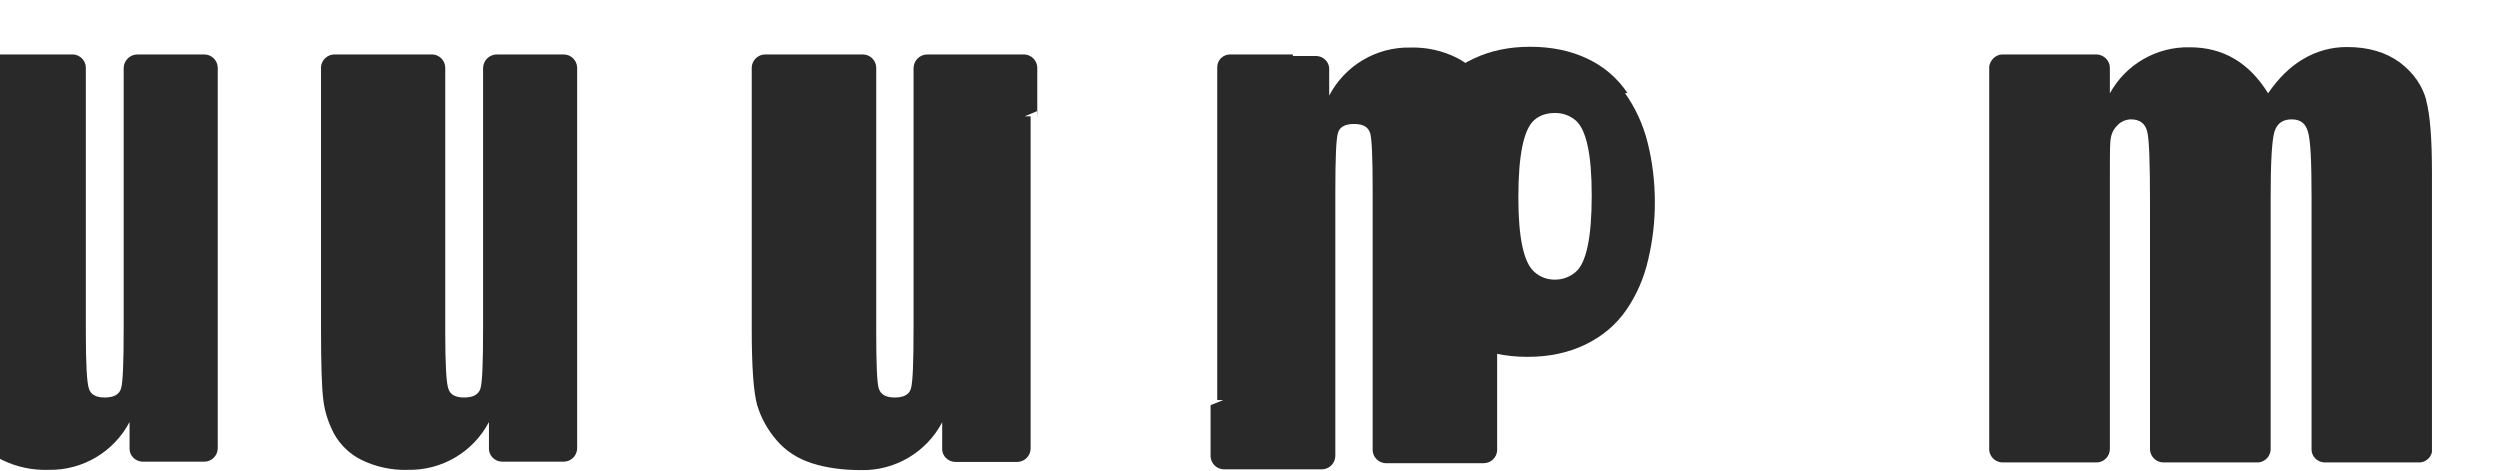
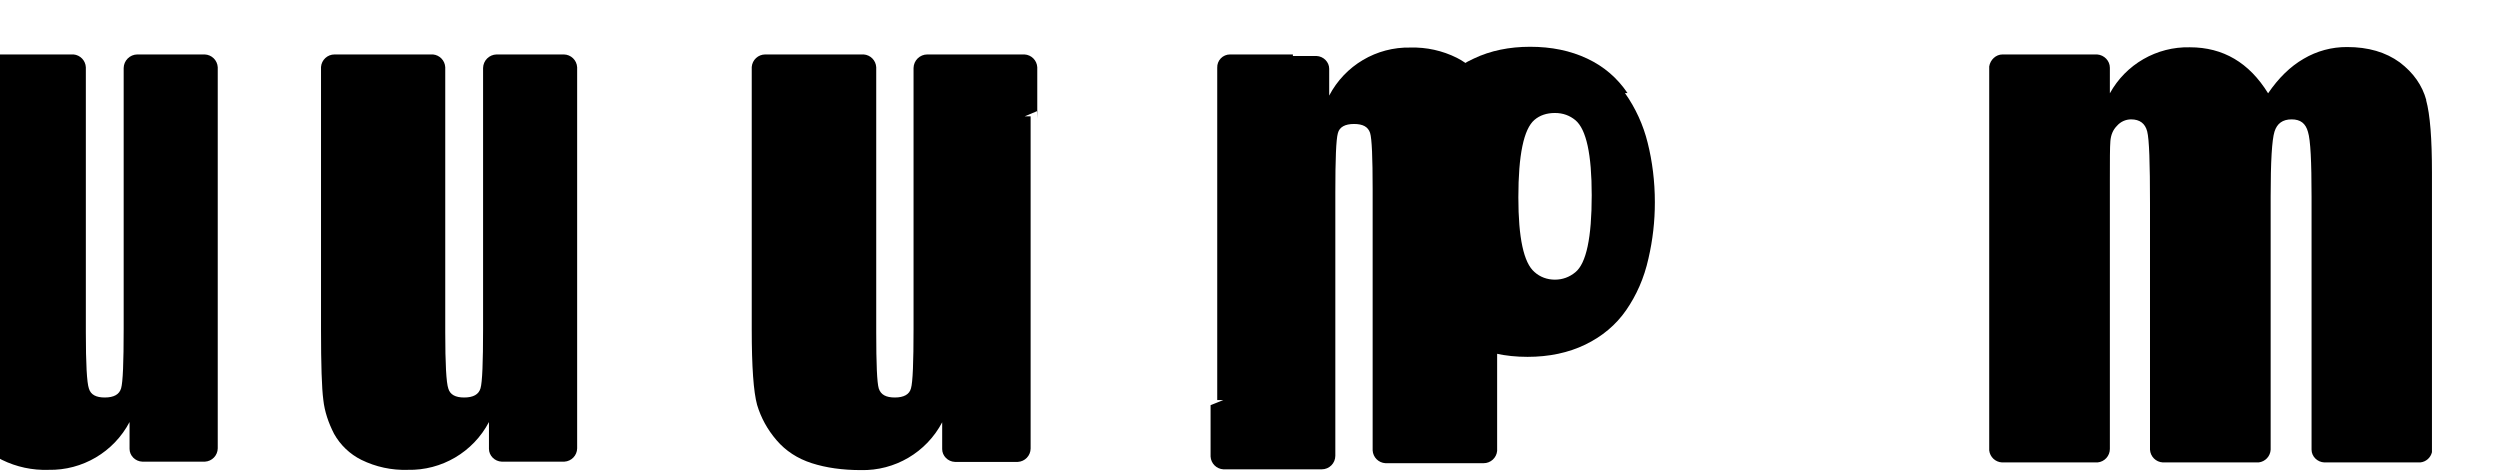
<svg xmlns="http://www.w3.org/2000/svg" viewBox="0 0 978 184" fill="none">
-   <path fill="#292929" d="M949.18 39.2c-1.6-5.8-5-10.7-10.4-14.8-5.5-4-12.3-6-20.6-6a33 33 0 0 0-17 4.6c-5.2 3-9.8 7.5-13.9 13.5-7.4-12-17.6-18-30.6-18a34.8 34.8 0 0 0-31.3 18v-10c0-2.7-2.2-5-5-5.2h-37c-2.6 0-4.8 2.1-5.2 4.7v150.2a5.3 5.3 0 0 0 5 4.7h37.4a5.3 5.3 0 0 0 4.8-5.3V70.3c0-7.7 0-12.7.2-15.1.2-2.4 1-4.4 2.6-6a7.3 7.3 0 0 1 5.5-2.5c3.4 0 5.5 1.6 6.3 4.7.8 3.1 1.1 12.5 1.1 28.1v96.4a5.3 5.3 0 0 0 5 5h37.5a5.3 5.3 0 0 0 4.7-5v-99c0-13.7.5-22.2 1.5-25.4 1-3.2 3.2-4.8 6.7-4.8s5.5 1.6 6.4 4.9c1 3.2 1.4 11.7 1.4 25.3v99c0 2.7 2.3 4.9 5 5h37.5c2.3-.2 4.1-1.9 4.6-4V67.4c0-13-.7-22.5-2.3-28.3l.1.1Z" />
-   <path fill="#292929" d="M232.78 21.3h-38.5a5.4 5.4 0 0 0-5.3 5.3v102.1c0 13-.3 20.8-1 23.2-.7 2.4-2.8 3.6-6.4 3.6-3.4 0-5.5-1.1-6.2-3.5-.8-2.3-1.2-9.7-1.2-22V26.3a5.3 5.3 0 0 0-4.8-5h-38.5a5.3 5.3 0 0 0-5.3 4.9v102.7c0 13.8.3 23 .9 27.5.5 4.6 2 9 4.2 13.3a25 25 0 0 0 10.7 10.2 38.3 38.3 0 0 0 18.1 3.9 35 35 0 0 0 31.8-18.7v10.5c0 2.6 2.2 4.9 5 5h24.5a5.3 5.3 0 0 0 5-5.2V26.3a5.3 5.3 0 0 0-5.2-5h.1Z" />
-   <path fill="#292929" d="M92.18 21.3H53.68a5.4 5.4 0 0 0-5.3 5.3v102.1c0 13-.3 20.8-1 23.2-.7 2.4-2.8 3.6-6.4 3.6-3.4 0-5.5-1.1-6.2-3.5-.8-2.3-1.2-9.7-1.2-22V26.3a5.3 5.3 0 0 0-4.8-5H-9.72a5.3 5.3 0 0 0-5.3 4.9v102.7c0 13.8.3 23 .9 27.5.5 4.6 2 9 4.2 13.3a25 25 0 0 0 10.7 10.2 38.3 38.3 0 0 0 18.2 3.9 35 35 0 0 0 31.7-18.7v10.5c0 2.6 2.2 4.9 5 5h24.5a5.3 5.3 0 0 0 5-5.2V26.3a5.3 5.3 0 0 0-5.1-5h.1Z" />
-   <path fill="#292929" d="M405.78 46.4V26.3a5.3 5.3 0 0 0-5-5h-38a5.4 5.4 0 0 0-5.4 5.3v102.1c0 13-.3 20.8-1 23.2-.6 2.4-2.8 3.6-6.3 3.6-3.5 0-5.5-1.1-6.3-3.5-.7-2.3-1-9.7-1-22V26.3a5.3 5.3 0 0 0-4.9-5h-38.5a5.3 5.3 0 0 0-5.3 4.9v102.7c0 14.6.7 24.4 2.1 29.5 1.5 5 4 9.6 7.6 13.8 3.6 4.2 8.2 7.2 13.8 9 5.6 1.8 12 2.7 19.2 2.7a35 35 0 0 0 31.8-18.7v10.5c0 2.6 2.2 4.9 5 5h24.6a5.3 5.3 0 0 0 5-5.2v-130h-2.3l5-2.1Z" />
-   <path fill="#292929" d="M636.68 36.4c-4-5.9-9.2-10.4-15.8-13.5-6.6-3.1-14-4.6-22.3-4.6-8.1 0-15.5 1.5-22 4.6-6.6 3-12 7.5-16 13.4-4 5.9-7 12.6-9 20.2a90 90 0 0 0-2.9 22.6 90 90 0 0 0 2.6 22c1.8 7.3 4.6 13.9 8.3 19.7 3.8 5.8 8.8 10.4 15.2 13.8 6.4 3.3 14 5 22.8 5 8.4 0 16-1.6 22.6-4.8 6.6-3.2 12-7.7 16-13.5s7-12.5 8.7-20.2a96.3 96.3 0 0 0 2.5-22c0-8.2-1-16-2.8-23.2a57.6 57.6 0 0 0-8.9-19.5h1Zm-14 40c0 16.5-2.1 26.6-6.4 30.1-2.3 1.9-5 2.9-8 2.9s-5.8-1-8-3c-4.2-3.6-6.3-13.3-6.3-29.2 0-16.6 2.1-26.7 6.3-30.3 2.1-1.8 4.8-2.7 8-2.7s5.8 1 8 2.8c4.3 3.6 6.4 13.4 6.4 29.4Z" />
-   <path fill="#292929" d="M505.78 21.3h-24.6a5 5 0 0 0-5 5.2v130h2.4l-5 2v20.1a5.3 5.3 0 0 0 5 5h38.5a5.3 5.3 0 0 0 5.3-5.3V75.3c0-13 .3-20.8 1-23.2.6-2.4 2.8-3.6 6.3-3.6 3.5 0 5.5 1.1 6.3 3.5.7 2.3 1 9.7 1 22v102.2a5.3 5.3 0 0 0 5 5h38.4a5.3 5.3 0 0 0 5.3-4.8V73.6c0-13.8-.3-23-.9-27.6-.5-4.5-2-9-4.2-13.2a25 25 0 0 0-10.7-10.2 38.3 38.3 0 0 0-18.1-4 35 35 0 0 0-31.8 18.8v-10.5c0-2.6-2.2-4.9-5-5h-9.2v-.6Z" />
+   <path fill="currentColor" d="M949.18 39.2c-1.6-5.8-5-10.7-10.4-14.8-5.5-4-12.3-6-20.6-6a33 33 0 0 0-17 4.6c-5.2 3-9.8 7.5-13.9 13.5-7.4-12-17.6-18-30.6-18a34.8 34.8 0 0 0-31.3 18v-10c0-2.7-2.2-5-5-5.2h-37c-2.6 0-4.8 2.1-5.2 4.7v150.2a5.3 5.3 0 0 0 5 4.7h37.4a5.3 5.3 0 0 0 4.8-5.3V70.3c0-7.7 0-12.7.2-15.1.2-2.4 1-4.4 2.6-6a7.3 7.3 0 0 1 5.5-2.5c3.4 0 5.5 1.6 6.3 4.7.8 3.1 1.1 12.5 1.1 28.1v96.4a5.3 5.3 0 0 0 5 5h37.5a5.3 5.3 0 0 0 4.7-5v-99c0-13.7.5-22.2 1.5-25.4 1-3.2 3.2-4.8 6.7-4.8s5.5 1.6 6.4 4.9c1 3.2 1.4 11.7 1.4 25.3v99c0 2.7 2.3 4.9 5 5h37.5c2.3-.2 4.1-1.9 4.6-4V67.4c0-13-.7-22.5-2.3-28.3l.1.1Z" />
+   <path fill="currentColor" d="M232.78 21.3h-38.5a5.4 5.4 0 0 0-5.3 5.3v102.1c0 13-.3 20.8-1 23.2-.7 2.4-2.8 3.6-6.4 3.6-3.4 0-5.5-1.1-6.2-3.5-.8-2.3-1.2-9.7-1.2-22V26.3a5.3 5.3 0 0 0-4.8-5h-38.5a5.3 5.3 0 0 0-5.3 4.9v102.7c0 13.8.3 23 .9 27.5.5 4.6 2 9 4.2 13.3a25 25 0 0 0 10.7 10.2 38.3 38.3 0 0 0 18.1 3.9 35 35 0 0 0 31.8-18.7v10.5c0 2.6 2.2 4.9 5 5h24.5a5.3 5.3 0 0 0 5-5.2V26.3a5.3 5.3 0 0 0-5.2-5h.1Z" />
+   <path fill="currentColor" d="M92.18 21.3H53.68a5.4 5.4 0 0 0-5.3 5.3v102.1c0 13-.3 20.8-1 23.2-.7 2.4-2.8 3.6-6.4 3.6-3.4 0-5.5-1.1-6.2-3.5-.8-2.3-1.2-9.7-1.2-22V26.3a5.3 5.3 0 0 0-4.8-5H-9.72a5.3 5.3 0 0 0-5.3 4.9v102.7c0 13.8.3 23 .9 27.5.5 4.6 2 9 4.2 13.3a25 25 0 0 0 10.7 10.2 38.3 38.3 0 0 0 18.2 3.9 35 35 0 0 0 31.7-18.7v10.5c0 2.6 2.2 4.9 5 5h24.5a5.3 5.3 0 0 0 5-5.2V26.3a5.3 5.3 0 0 0-5.1-5h.1Z" />
+   <path fill="currentColor" d="M405.78 46.4V26.3a5.3 5.3 0 0 0-5-5h-38a5.4 5.4 0 0 0-5.4 5.3v102.1c0 13-.3 20.8-1 23.2-.6 2.4-2.8 3.6-6.3 3.6-3.5 0-5.5-1.1-6.3-3.5-.7-2.3-1-9.7-1-22V26.3a5.3 5.3 0 0 0-4.9-5h-38.5a5.3 5.3 0 0 0-5.3 4.9v102.7c0 14.6.7 24.4 2.1 29.5 1.5 5 4 9.6 7.6 13.8 3.6 4.2 8.2 7.2 13.8 9 5.6 1.8 12 2.7 19.2 2.7a35 35 0 0 0 31.8-18.7v10.5c0 2.6 2.2 4.9 5 5h24.6a5.3 5.3 0 0 0 5-5.2v-130h-2.3l5-2.1Z" />
+   <path fill="currentColor" d="M636.68 36.4c-4-5.9-9.2-10.4-15.8-13.5-6.6-3.1-14-4.6-22.3-4.6-8.1 0-15.5 1.5-22 4.6-6.6 3-12 7.5-16 13.4-4 5.9-7 12.6-9 20.2a90 90 0 0 0-2.9 22.6 90 90 0 0 0 2.6 22c1.8 7.3 4.6 13.9 8.3 19.7 3.8 5.8 8.8 10.4 15.2 13.8 6.4 3.3 14 5 22.8 5 8.4 0 16-1.6 22.6-4.8 6.6-3.2 12-7.7 16-13.5s7-12.5 8.7-20.2a96.3 96.3 0 0 0 2.5-22c0-8.2-1-16-2.8-23.2a57.6 57.6 0 0 0-8.9-19.5h1Zm-14 40c0 16.5-2.1 26.6-6.4 30.1-2.3 1.9-5 2.9-8 2.9s-5.8-1-8-3c-4.2-3.6-6.3-13.3-6.3-29.2 0-16.6 2.1-26.7 6.3-30.3 2.1-1.8 4.8-2.7 8-2.7s5.8 1 8 2.8c4.3 3.6 6.4 13.4 6.4 29.4Z" />
+   <path fill="currentColor" d="M505.78 21.3h-24.6a5 5 0 0 0-5 5.2v130h2.4l-5 2v20.1a5.3 5.3 0 0 0 5 5h38.5a5.3 5.3 0 0 0 5.3-5.3V75.3c0-13 .3-20.8 1-23.2.6-2.4 2.8-3.6 6.3-3.6 3.5 0 5.5 1.1 6.3 3.5.7 2.3 1 9.7 1 22v102.2a5.3 5.3 0 0 0 5 5h38.4a5.3 5.3 0 0 0 5.3-4.8V73.6c0-13.8-.3-23-.9-27.6-.5-4.5-2-9-4.2-13.2a25 25 0 0 0-10.7-10.2 38.3 38.3 0 0 0-18.1-4 35 35 0 0 0-31.8 18.8v-10.5c0-2.6-2.2-4.9-5-5h-9.2v-.6Z" />
</svg>
